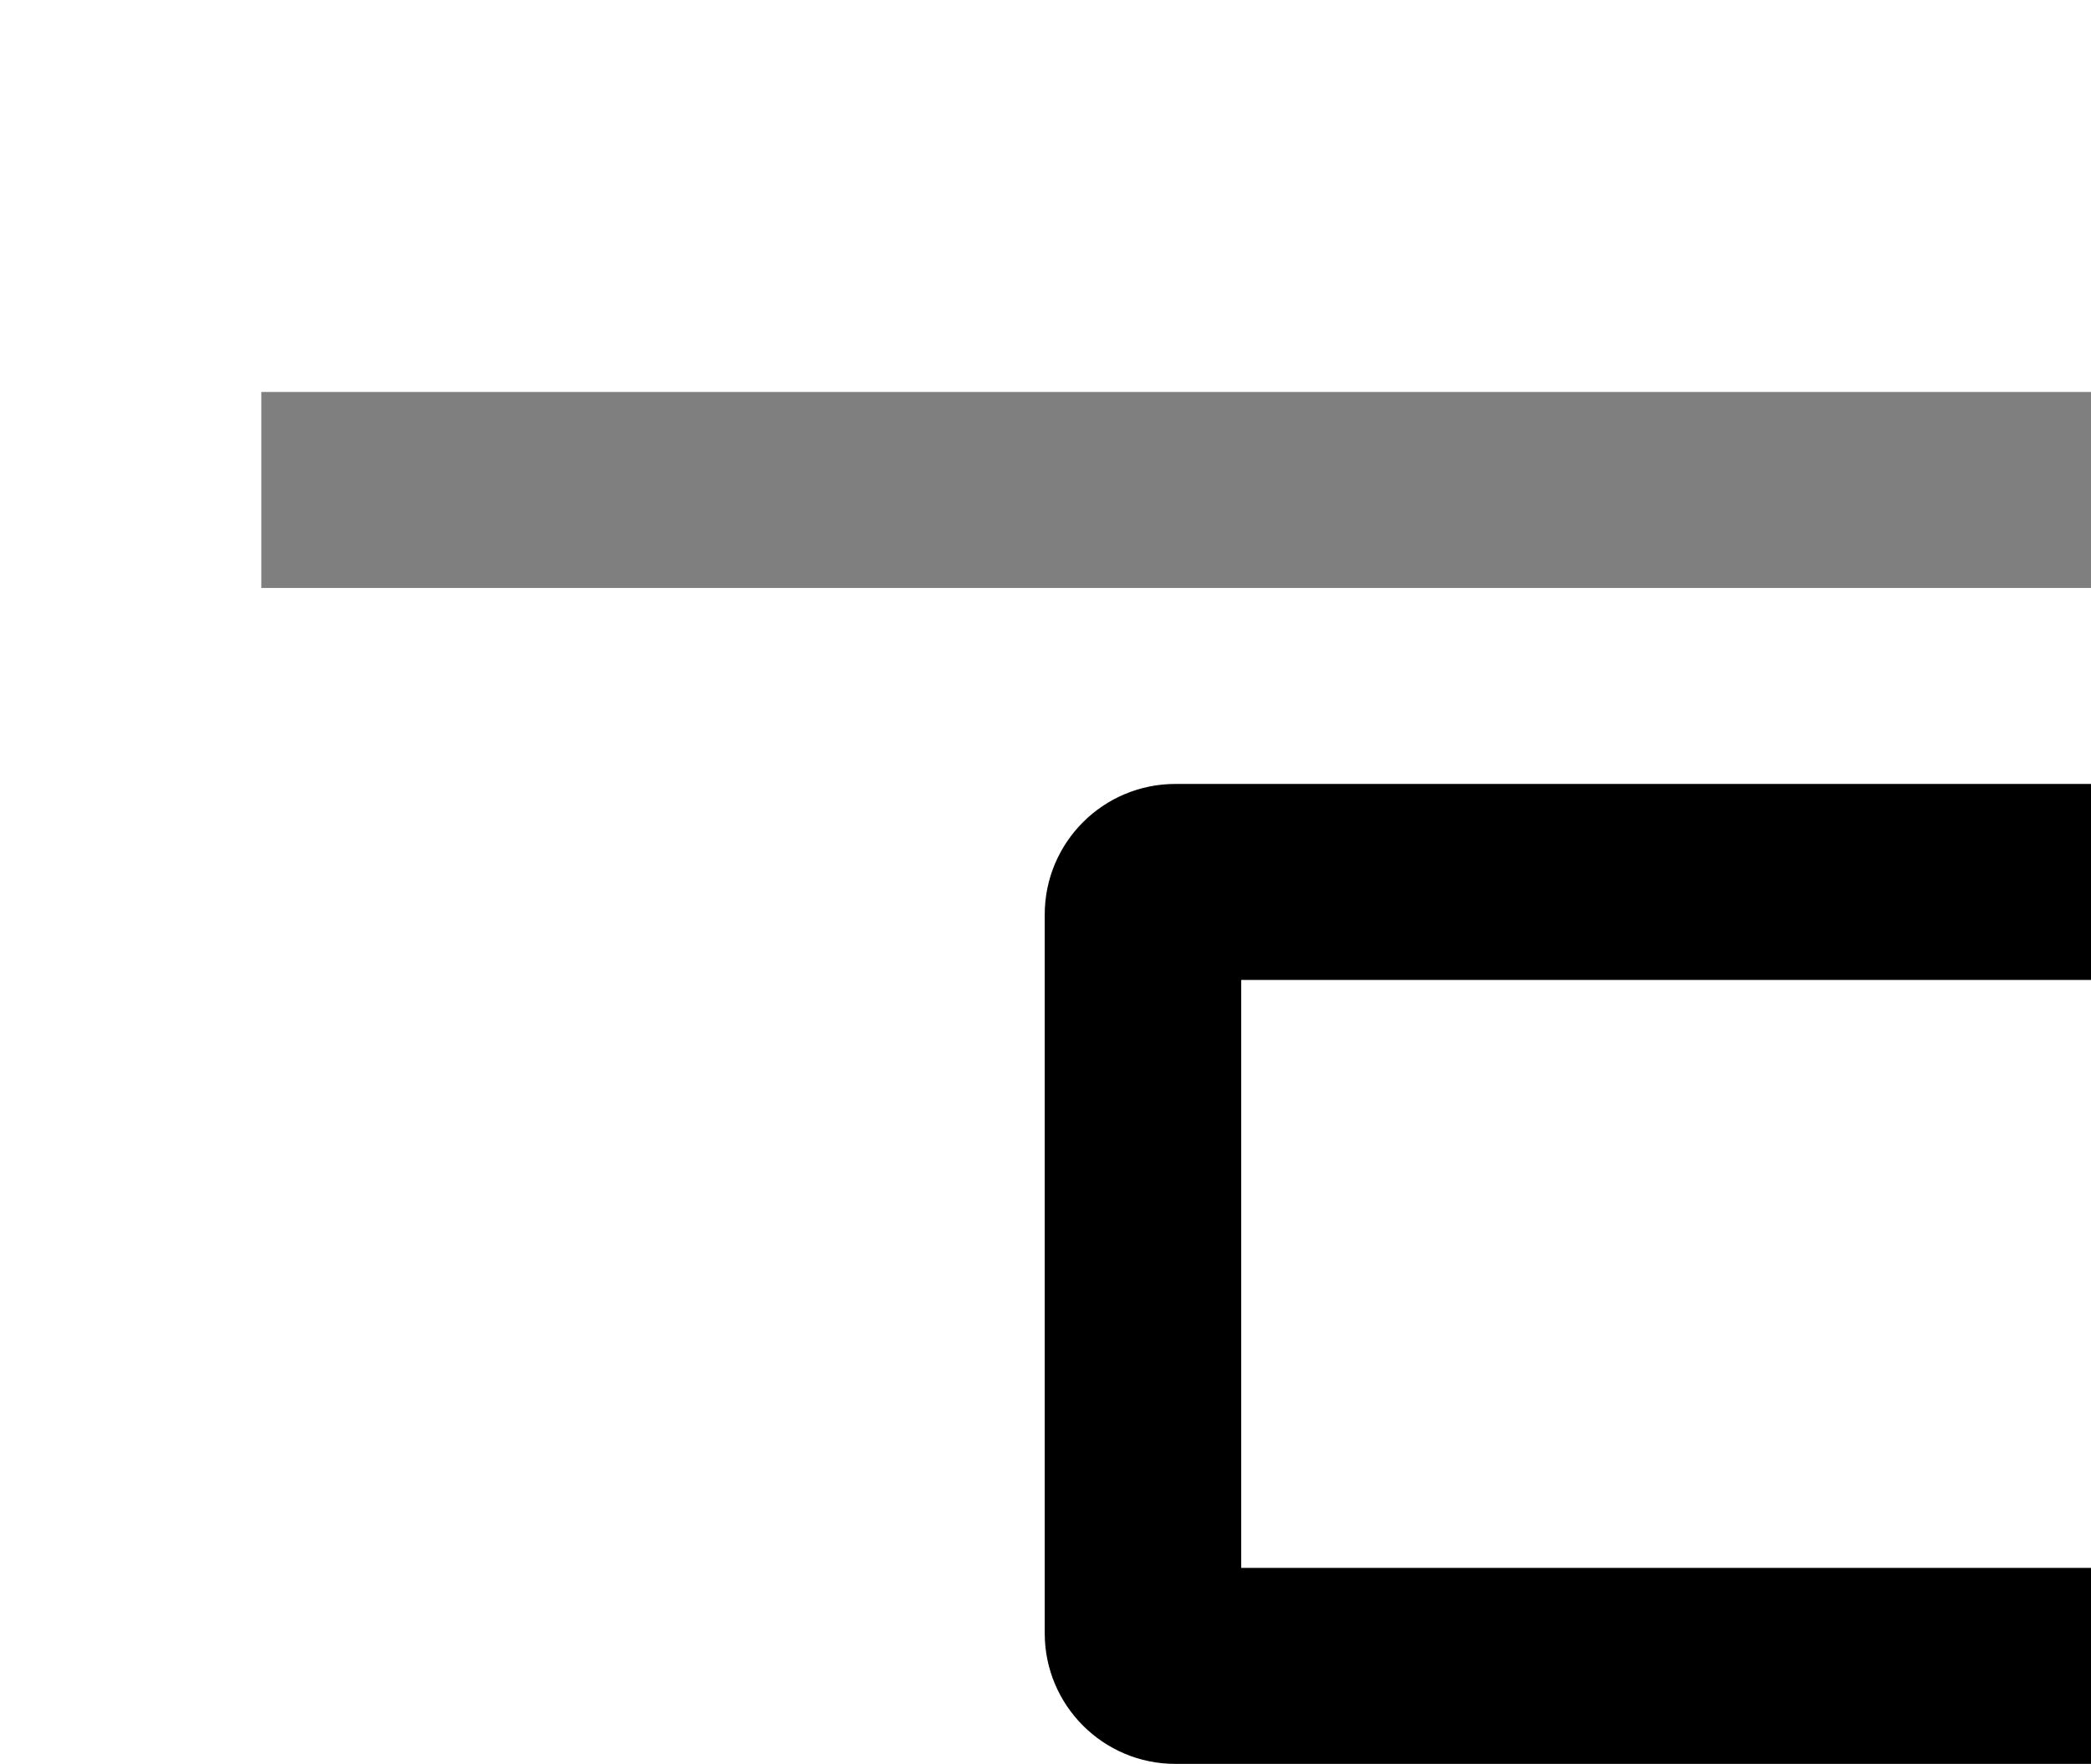
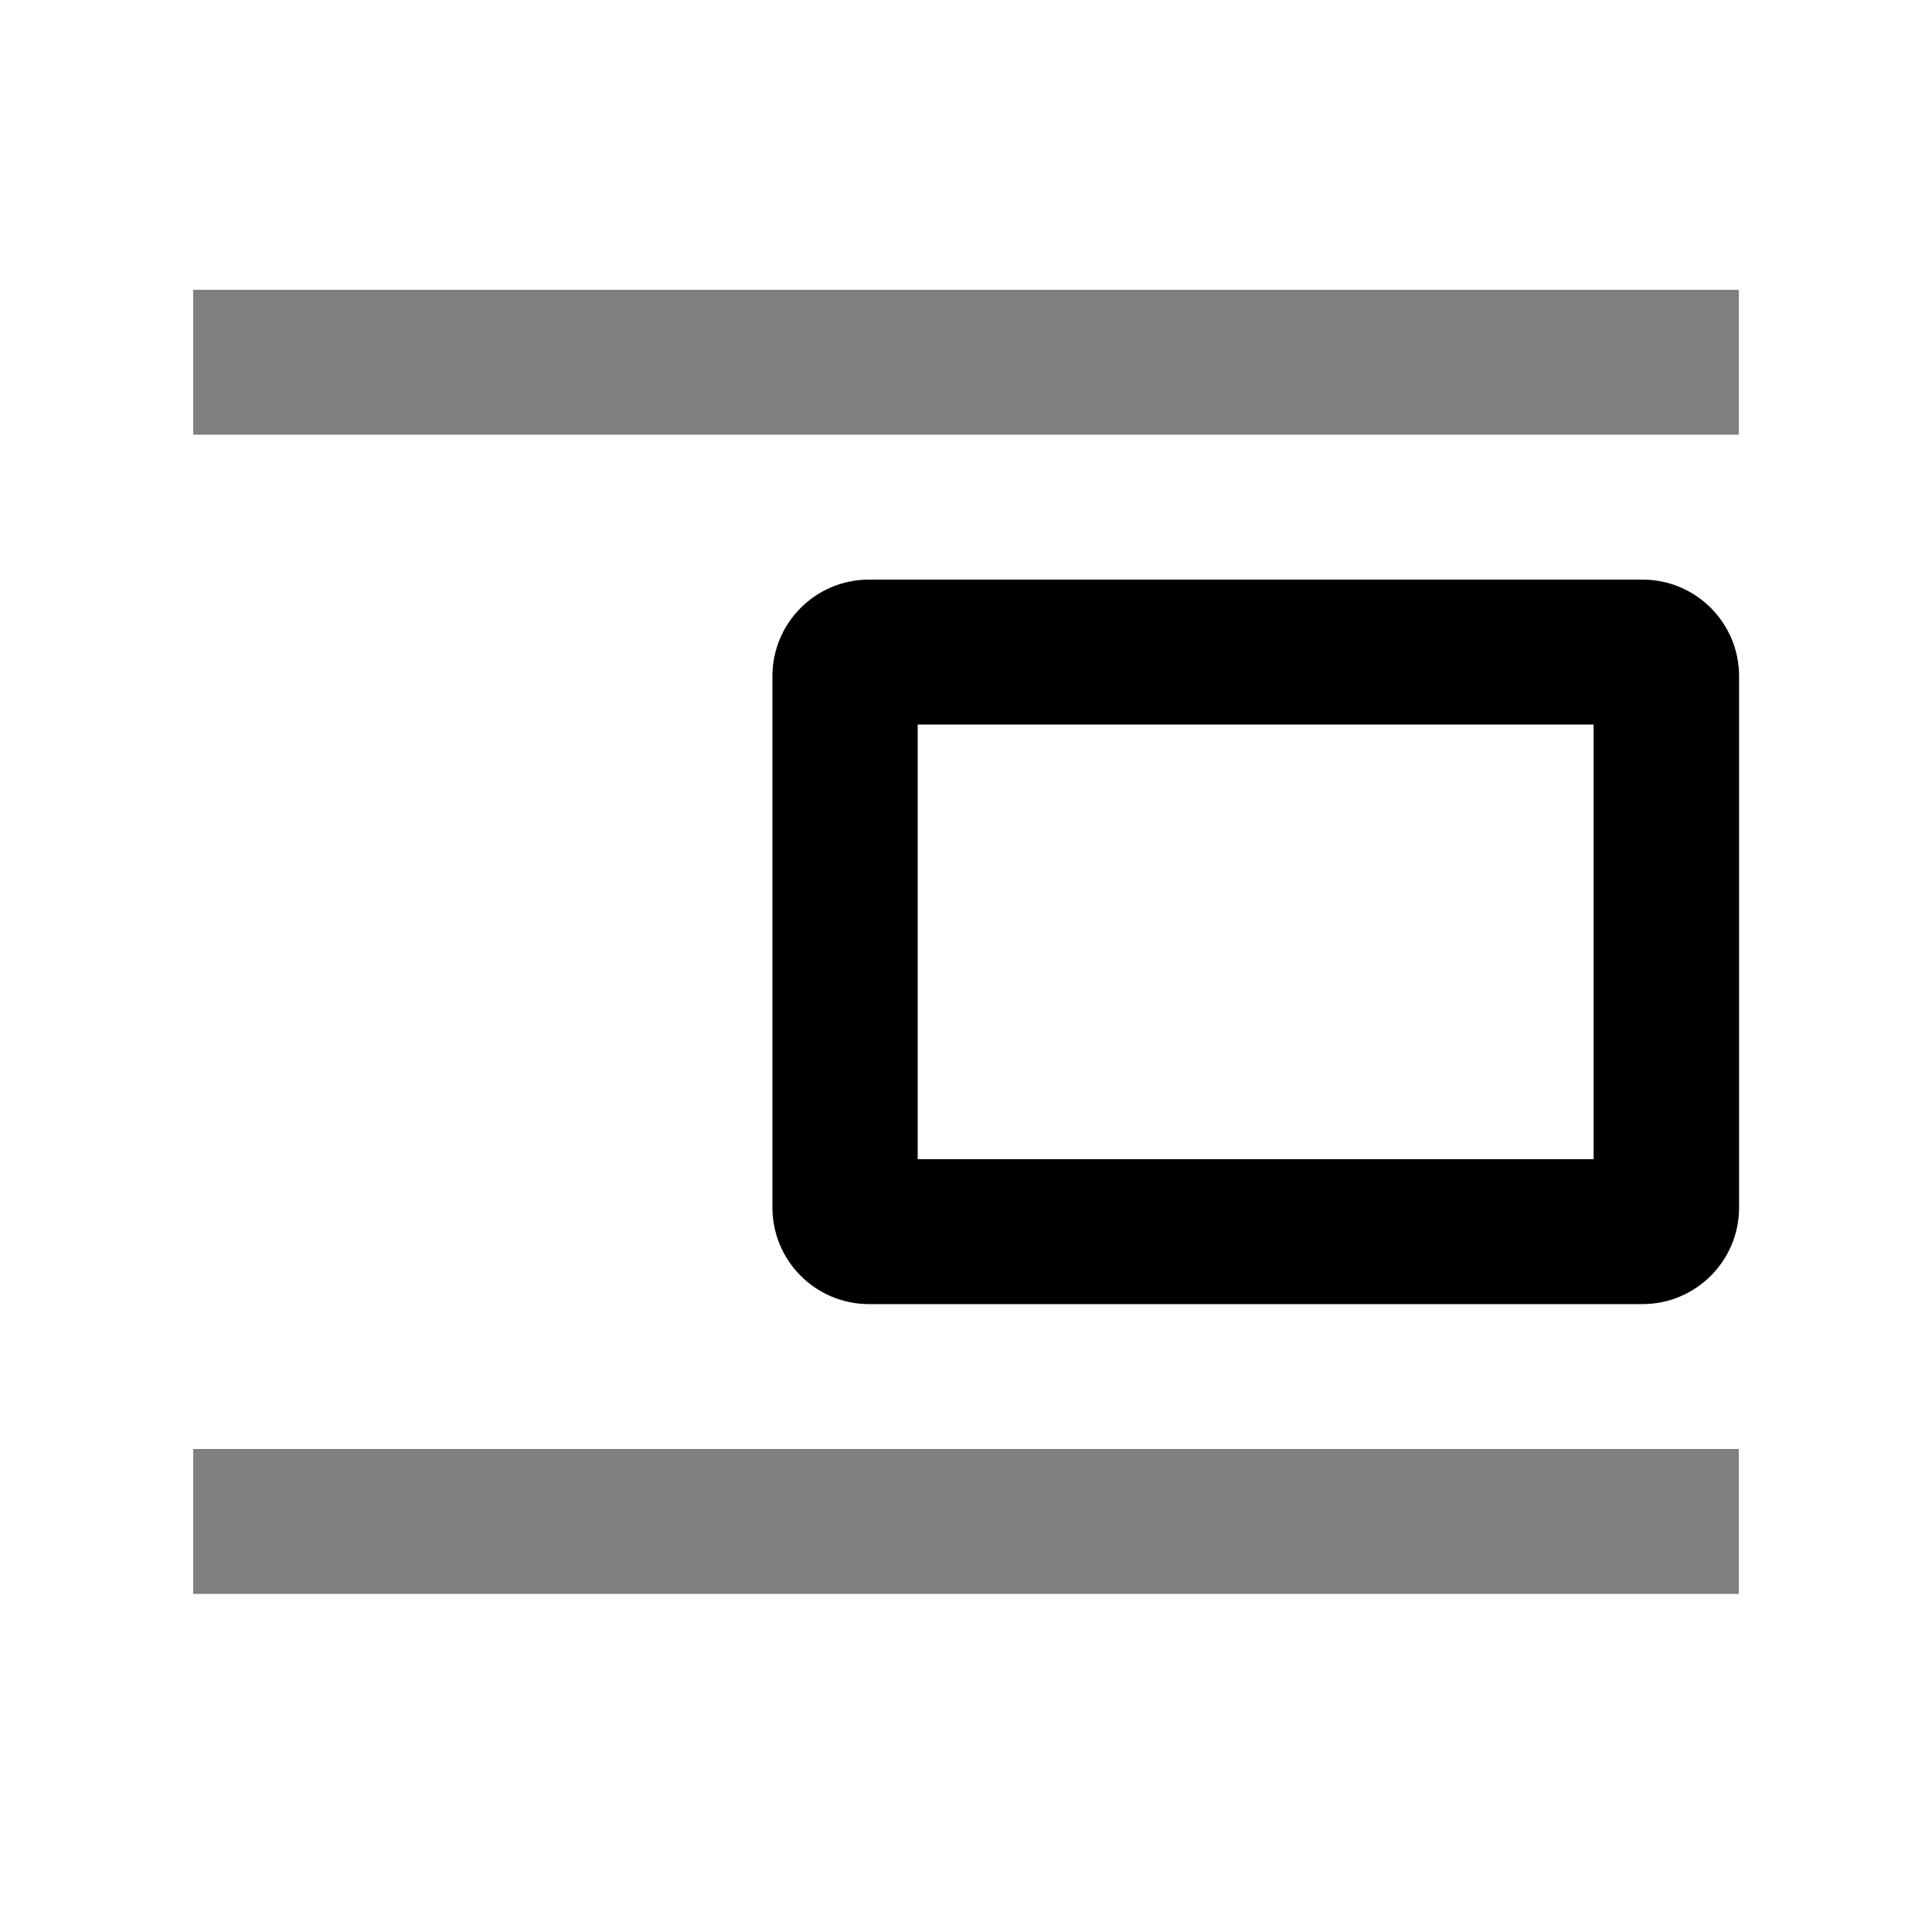
- <svg xmlns="http://www.w3.org/2000/svg" viewbox="0 0 20 20">
+ <svg xmlns="http://www.w3.org/2000/svg" viewBox="0 0 20 20">
  <path opacity=".5" d="M2 3h16v1.5H2zm0 12h16v1.5H2z" />
  <path d="M18.003 7v5.5a1 1 0 0 1-1 1H8.996a1 1 0 0 1-1-1V7a1 1 0 0 1 1-1h8.007a1 1 0 0 1 1 1zm-1.506.5H9.5V12h6.997V7.5z" />
</svg>
